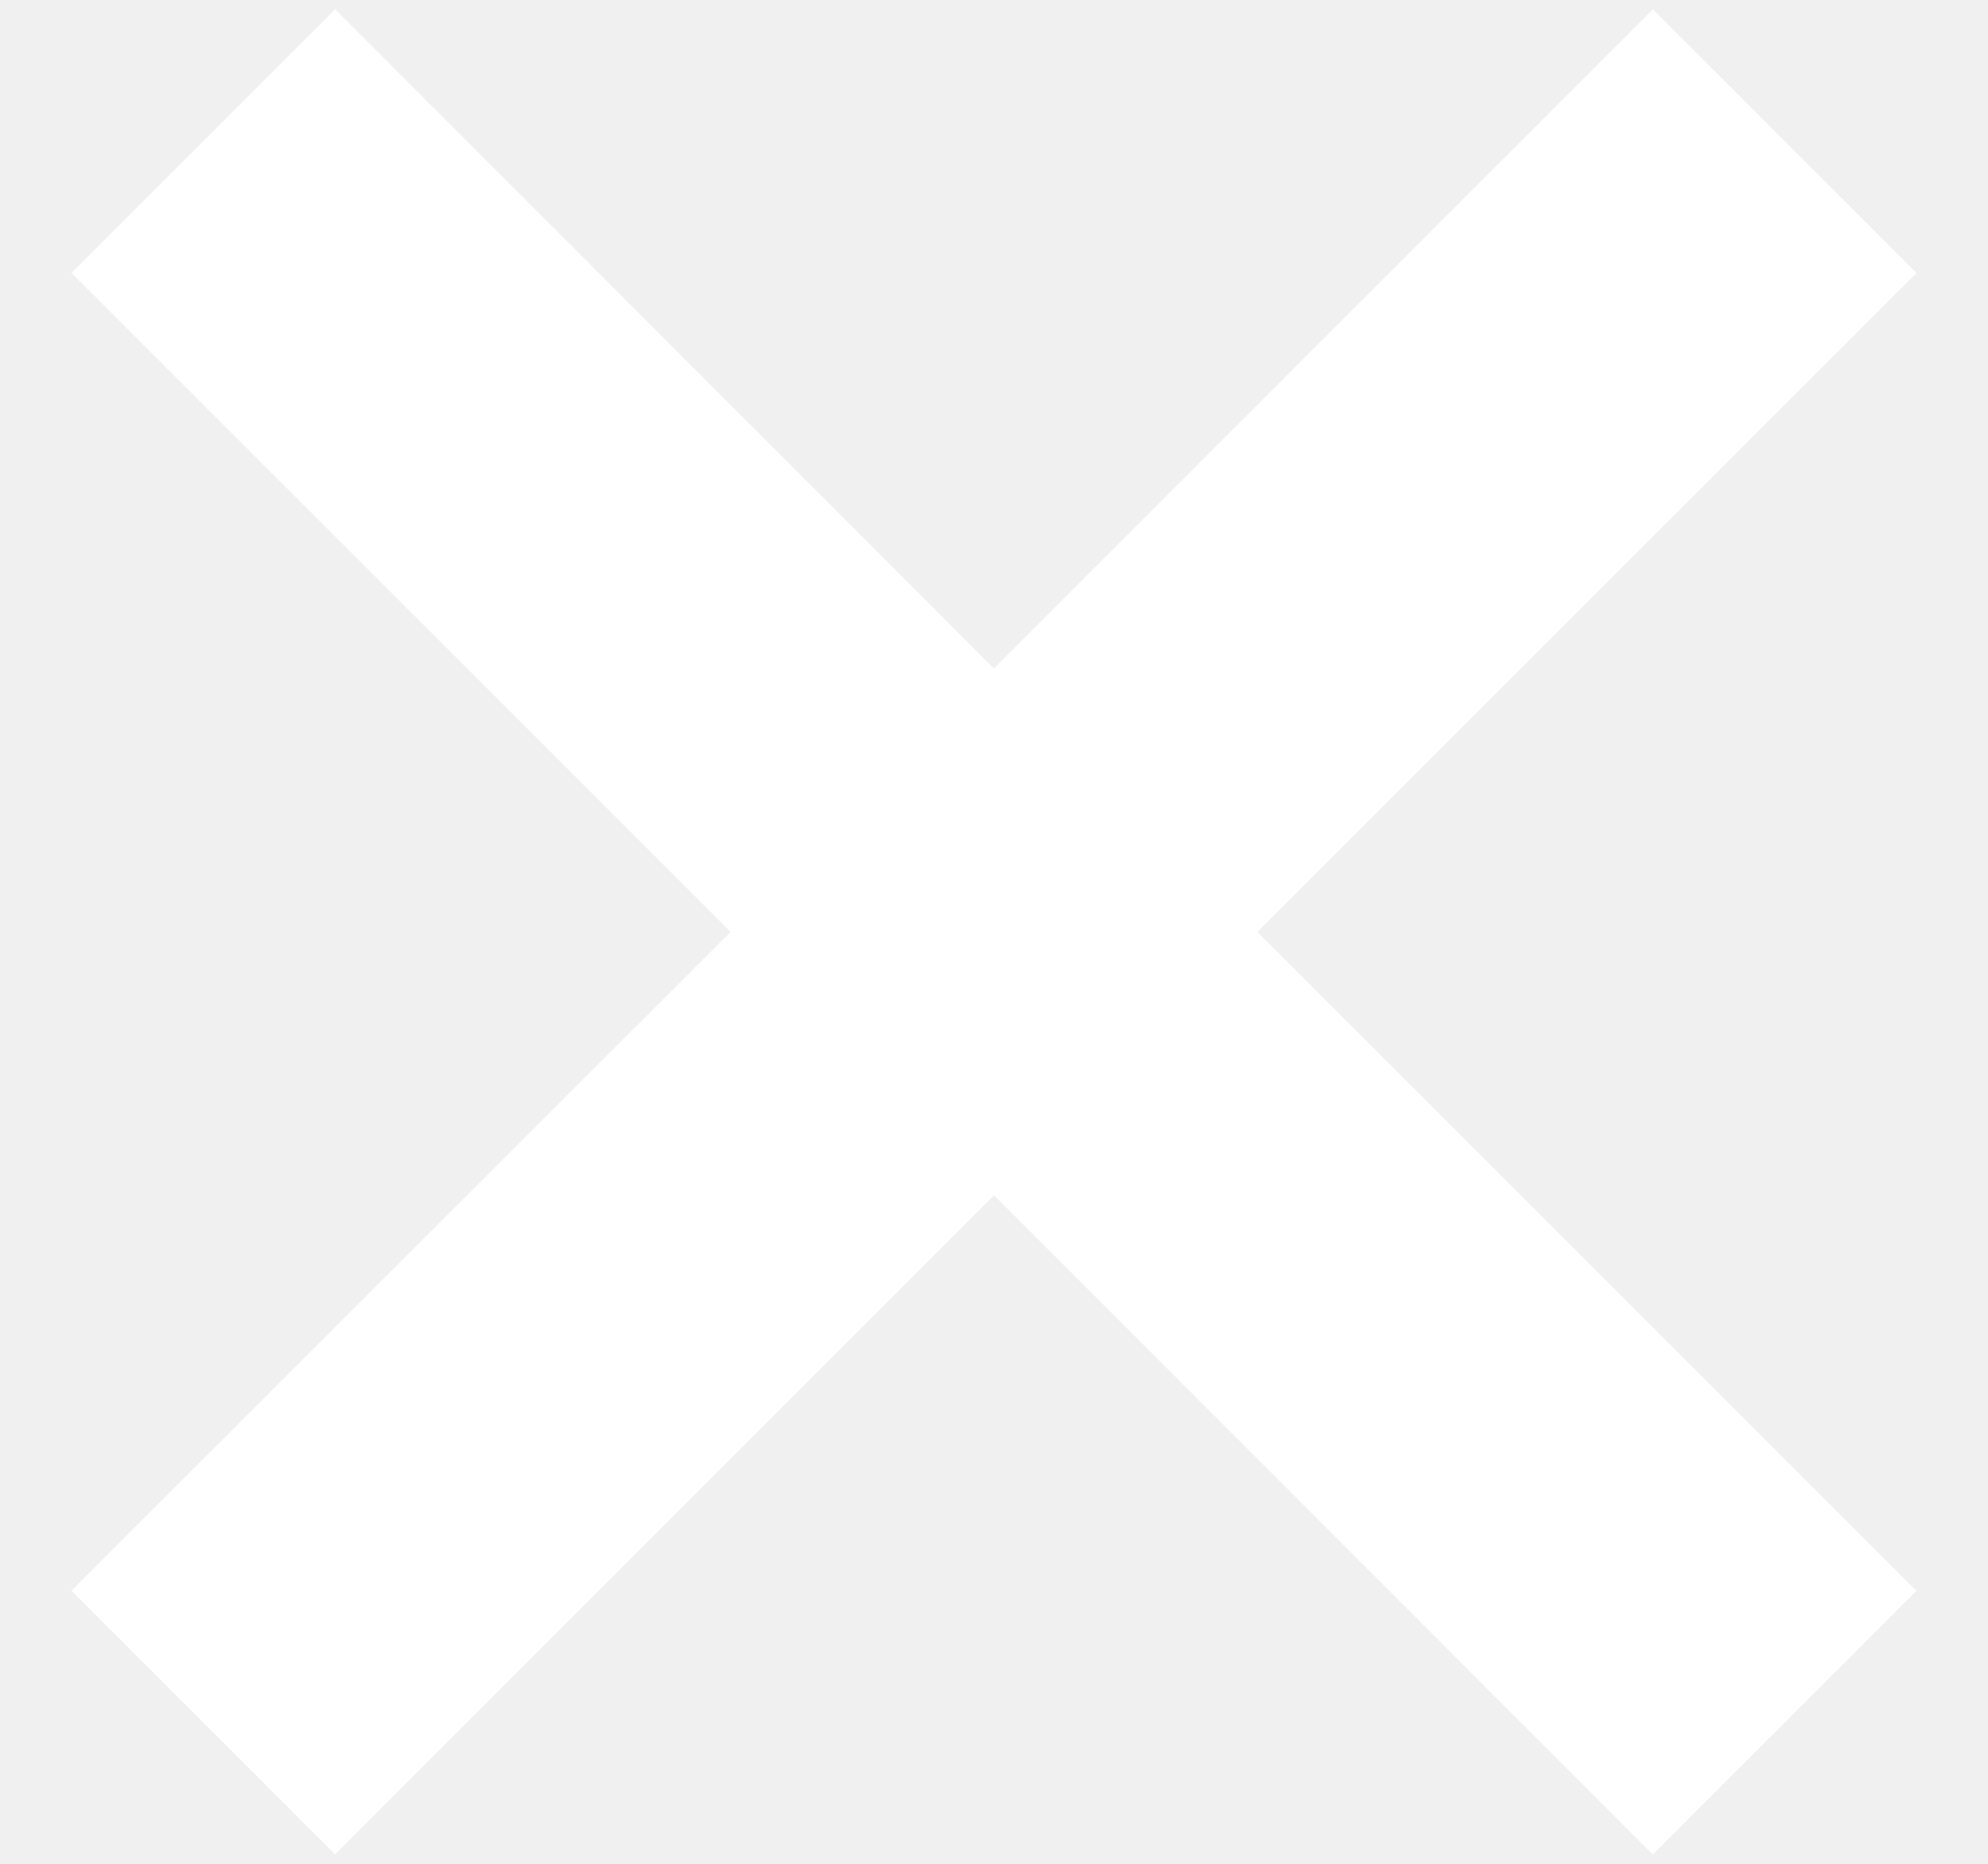
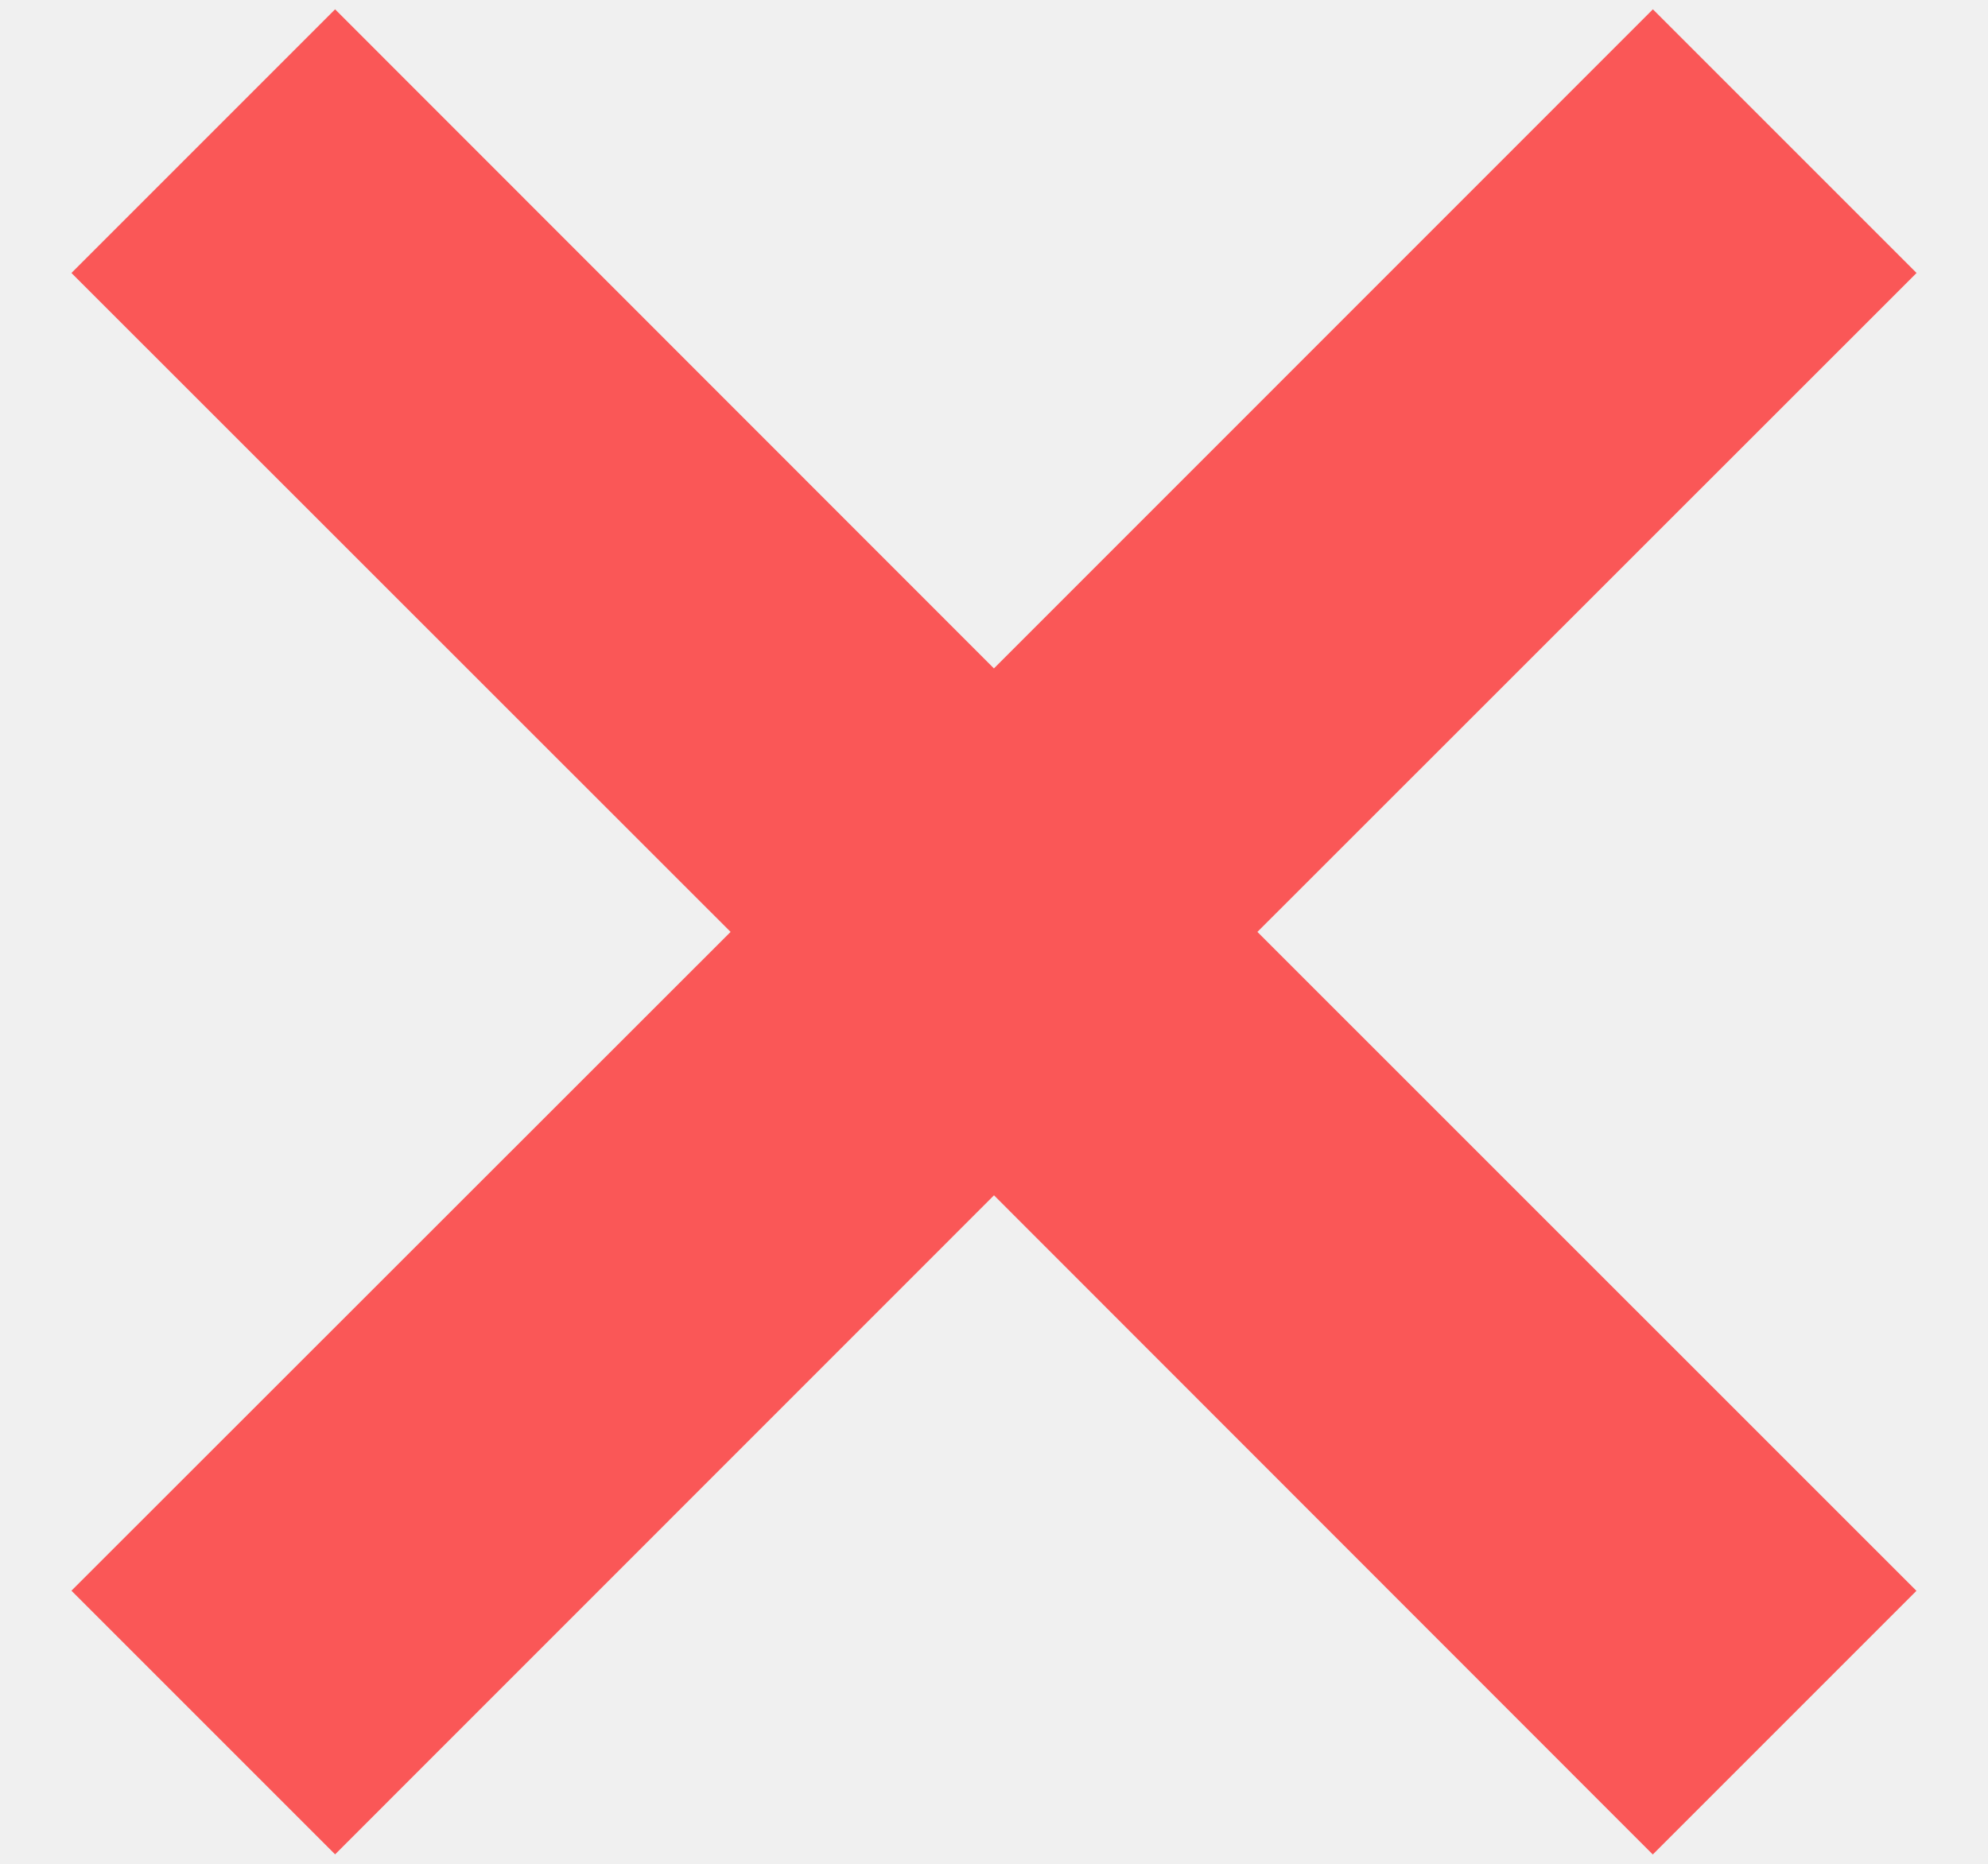
<svg xmlns="http://www.w3.org/2000/svg" width="16" height="15">
-   <path fill="#FFF" fill-rule="evenodd" d="M8 5.379L13.303.075l2.122 2.122L10.12 7.5l5.304 5.303-2.122 2.122L8 9.62l-5.303 5.304-2.122-2.122L5.88 7.5.575 2.197 2.697.075 8 5.38z" />
+   <path fill="#fa5757" fill-rule="evenodd" d="M8 5.379L13.303.075l2.122 2.122L10.12 7.5l5.304 5.303-2.122 2.122L8 9.62l-5.303 5.304-2.122-2.122L5.88 7.5.575 2.197 2.697.075 8 5.38z" />
</svg>
